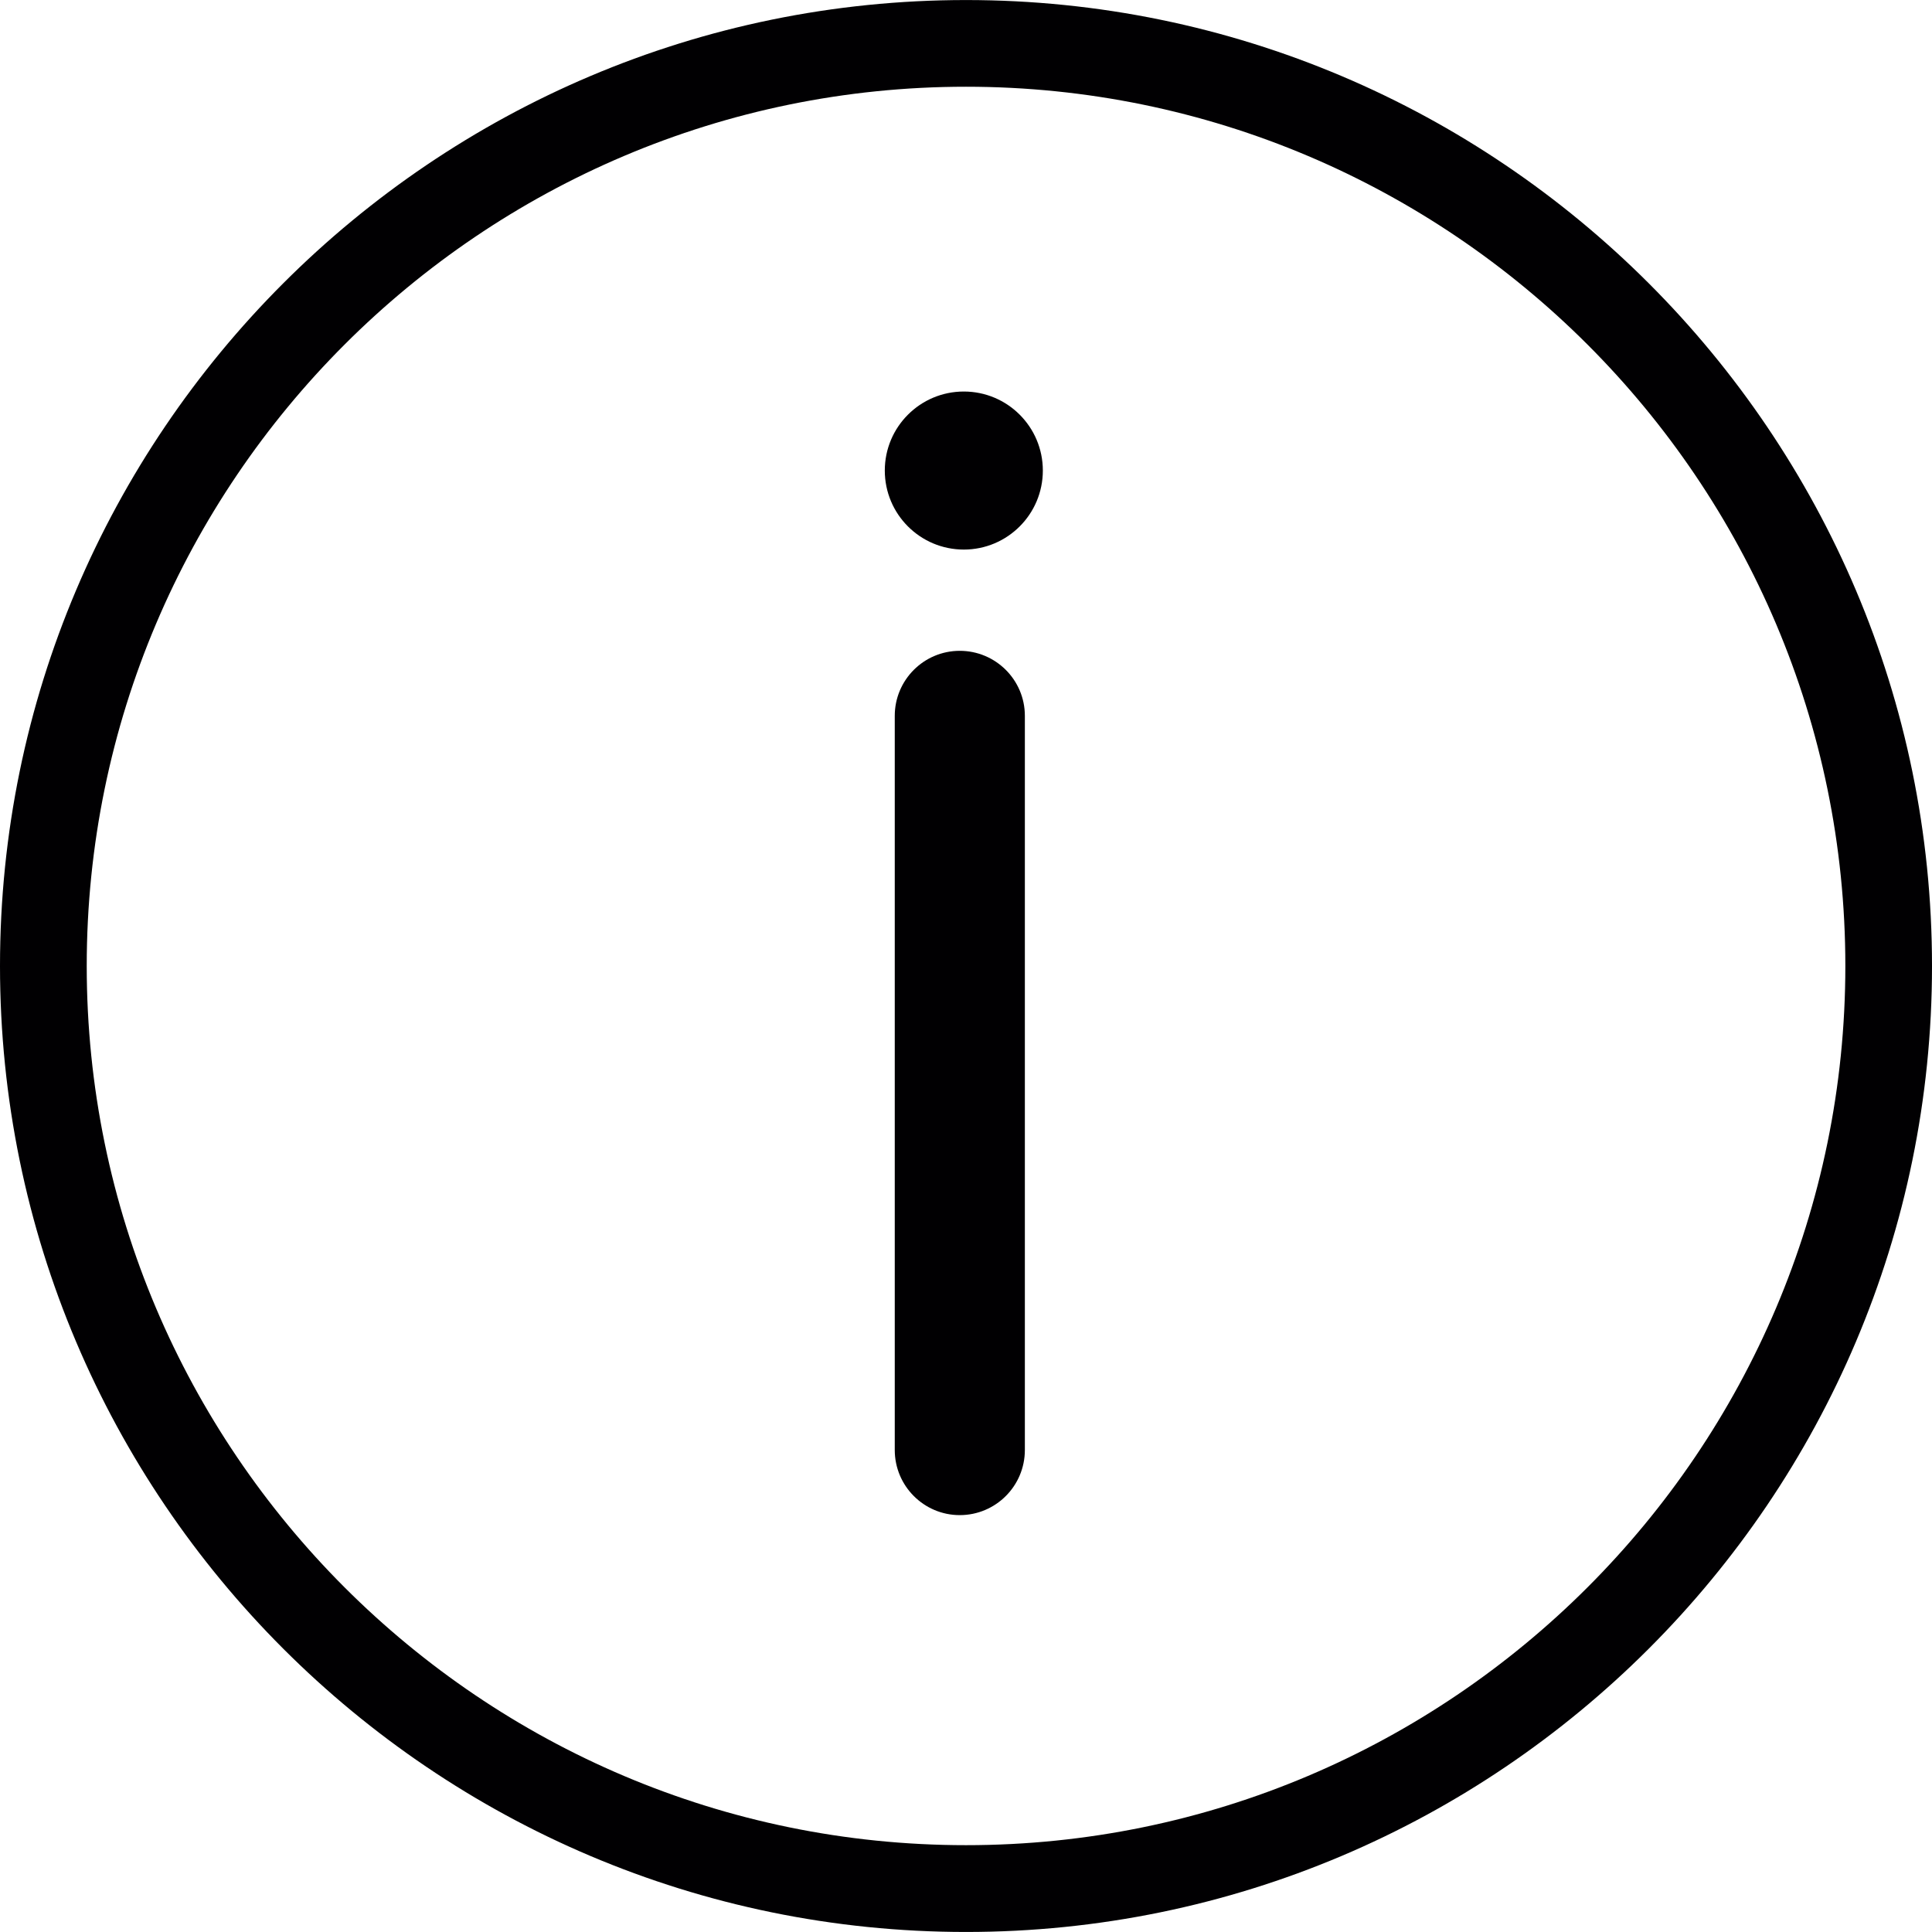
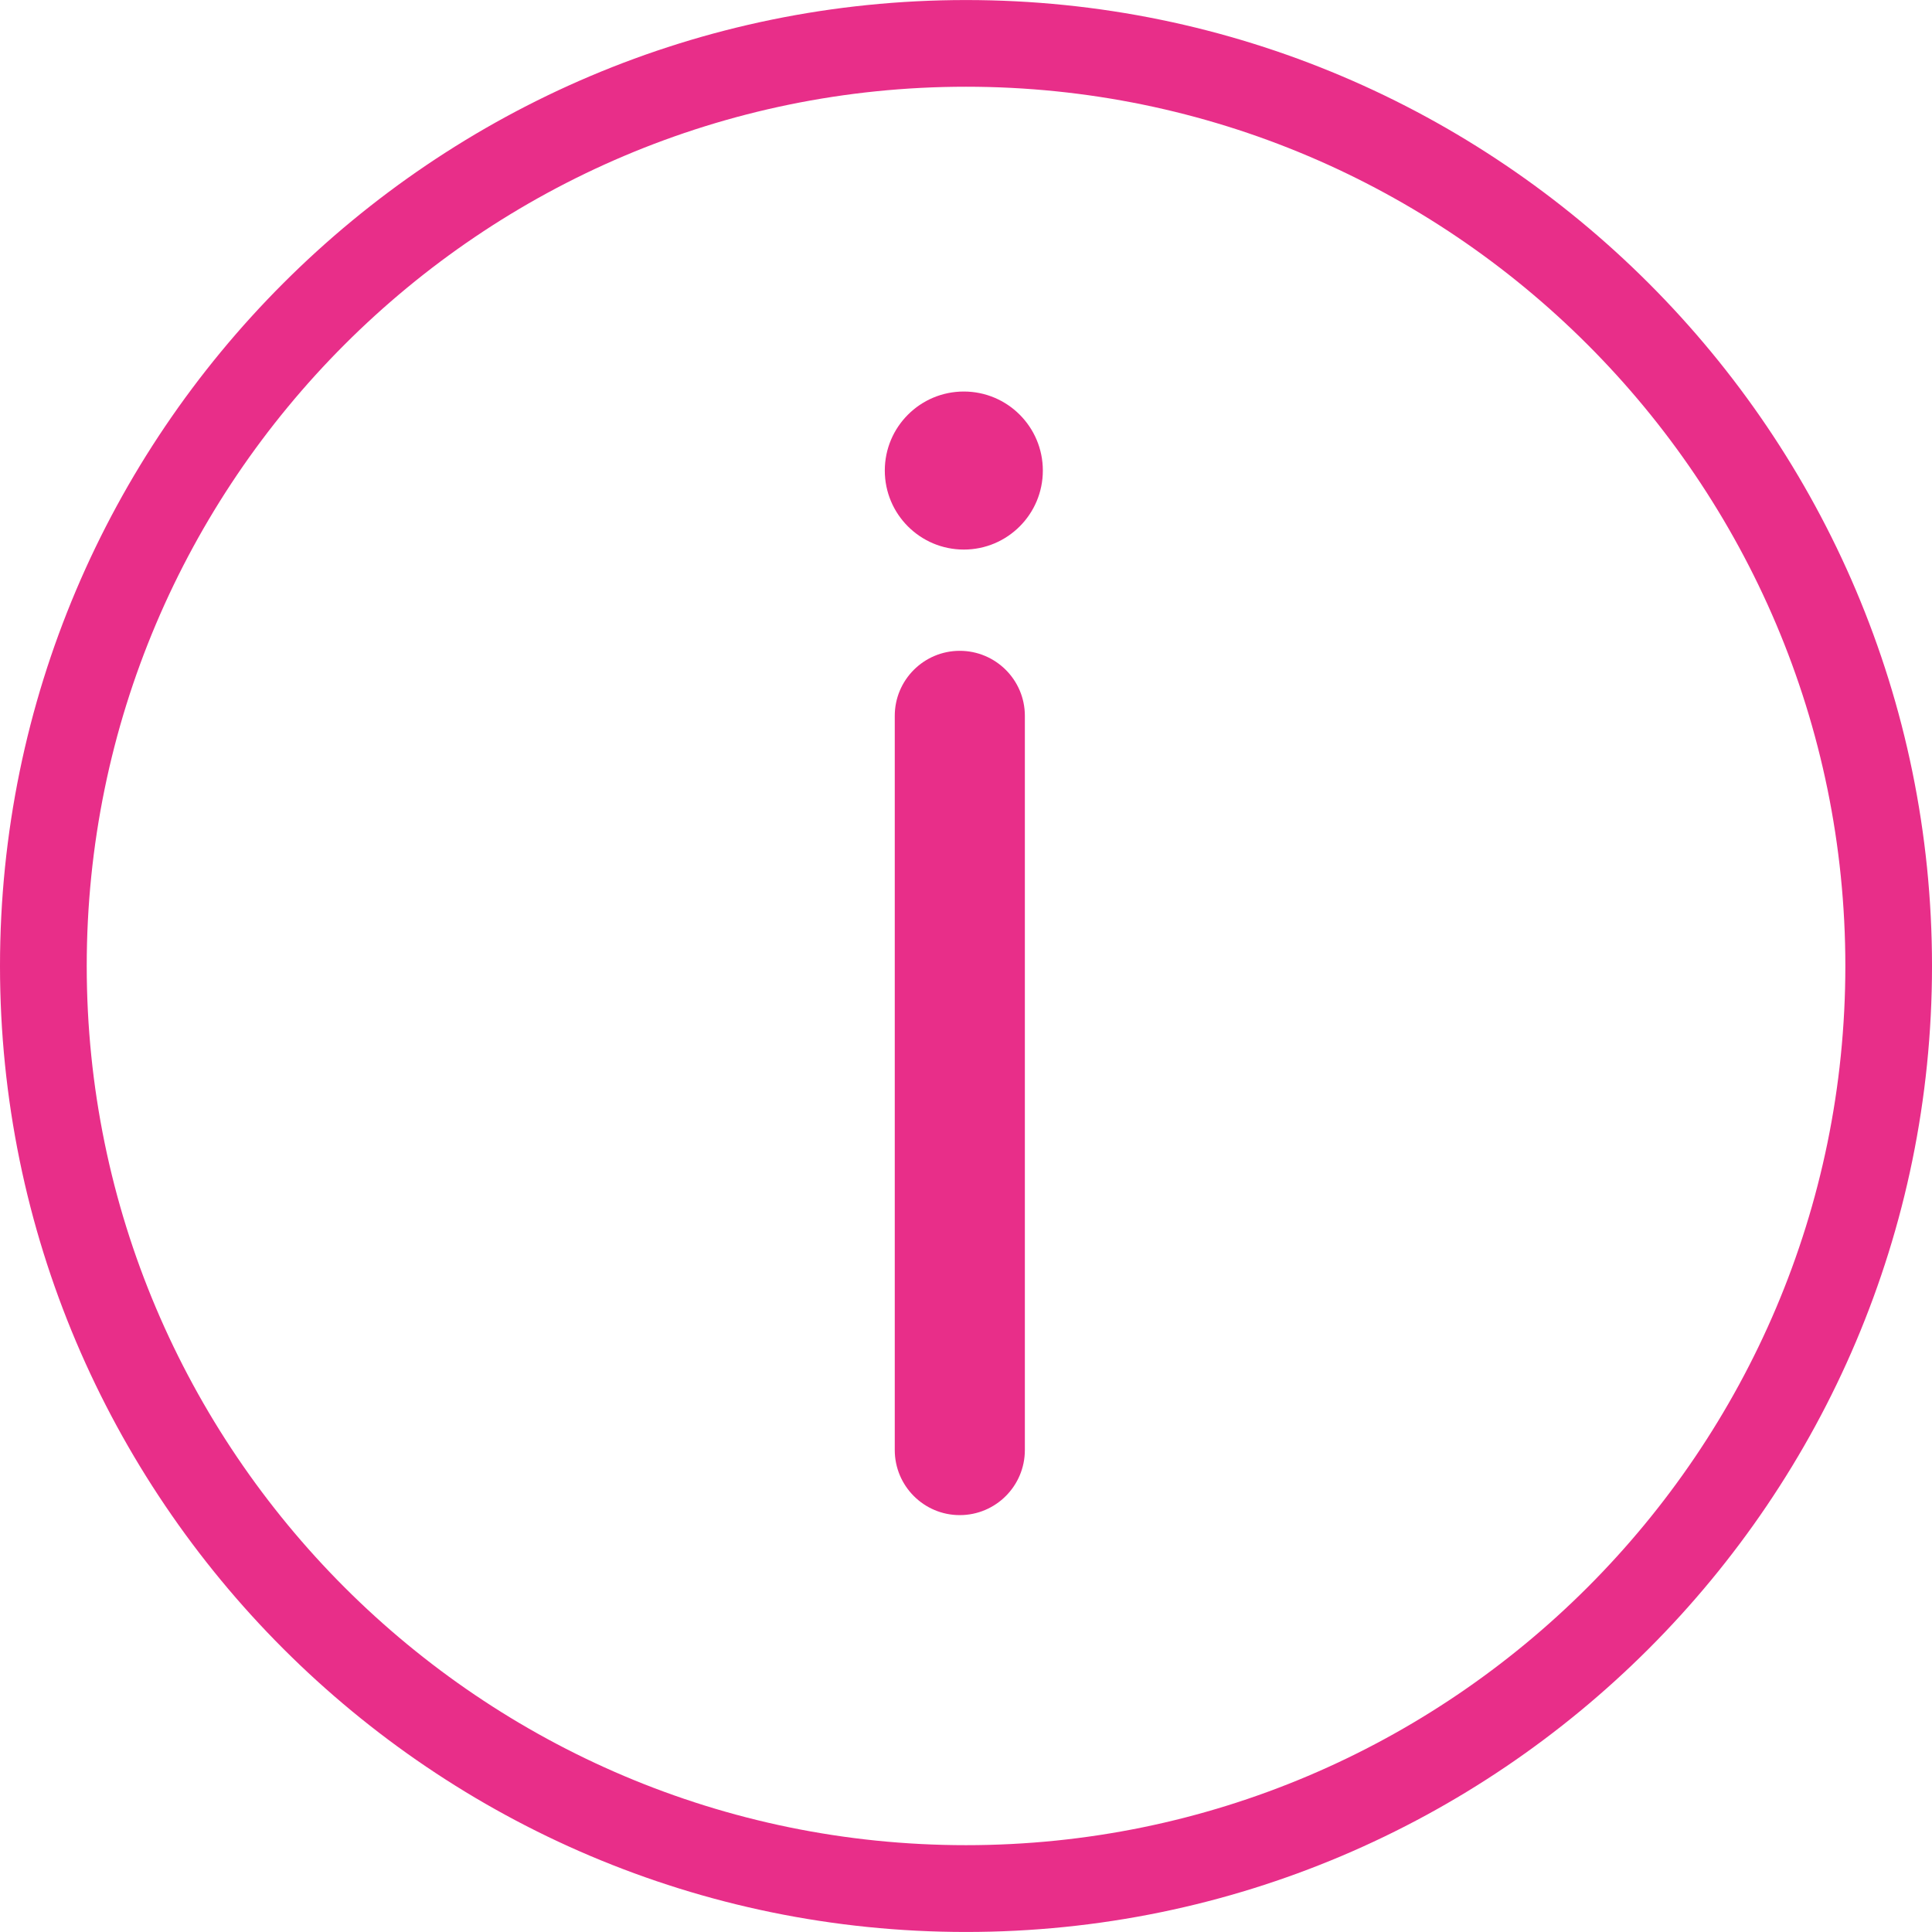
<svg xmlns="http://www.w3.org/2000/svg" width="100%" height="100%" viewBox="0 0 199.943 199.943">
-   <g fill="#010002">
+   <g fill="#E82E89">
    <path d="M99.972.004C44.85.004 0 44.847 0 99.968c0 55.125 44.847 99.972 99.972 99.972s99.972-44.847 99.972-99.972C199.943 44.847 155.093.004 99.972.004zm0 190.953c-50.168 0-90.996-40.813-90.996-90.989 0-50.172 40.828-90.992 90.996-90.992 50.175 0 91.003 40.817 91.003 90.992s-40.828 90.989-91.003 90.989z" />
    <path d="M99.324 67.354a6.729 6.729 0 00-6.725 6.728v75.979c0 3.722 3.017 6.739 6.725 6.739a6.739 6.739 0 006.739-6.739V74.082c0-3.718-3.021-6.728-6.739-6.728z" />
    <circle cx="99.746" cy="48.697" r="8.178" />
  </g>
</svg>
